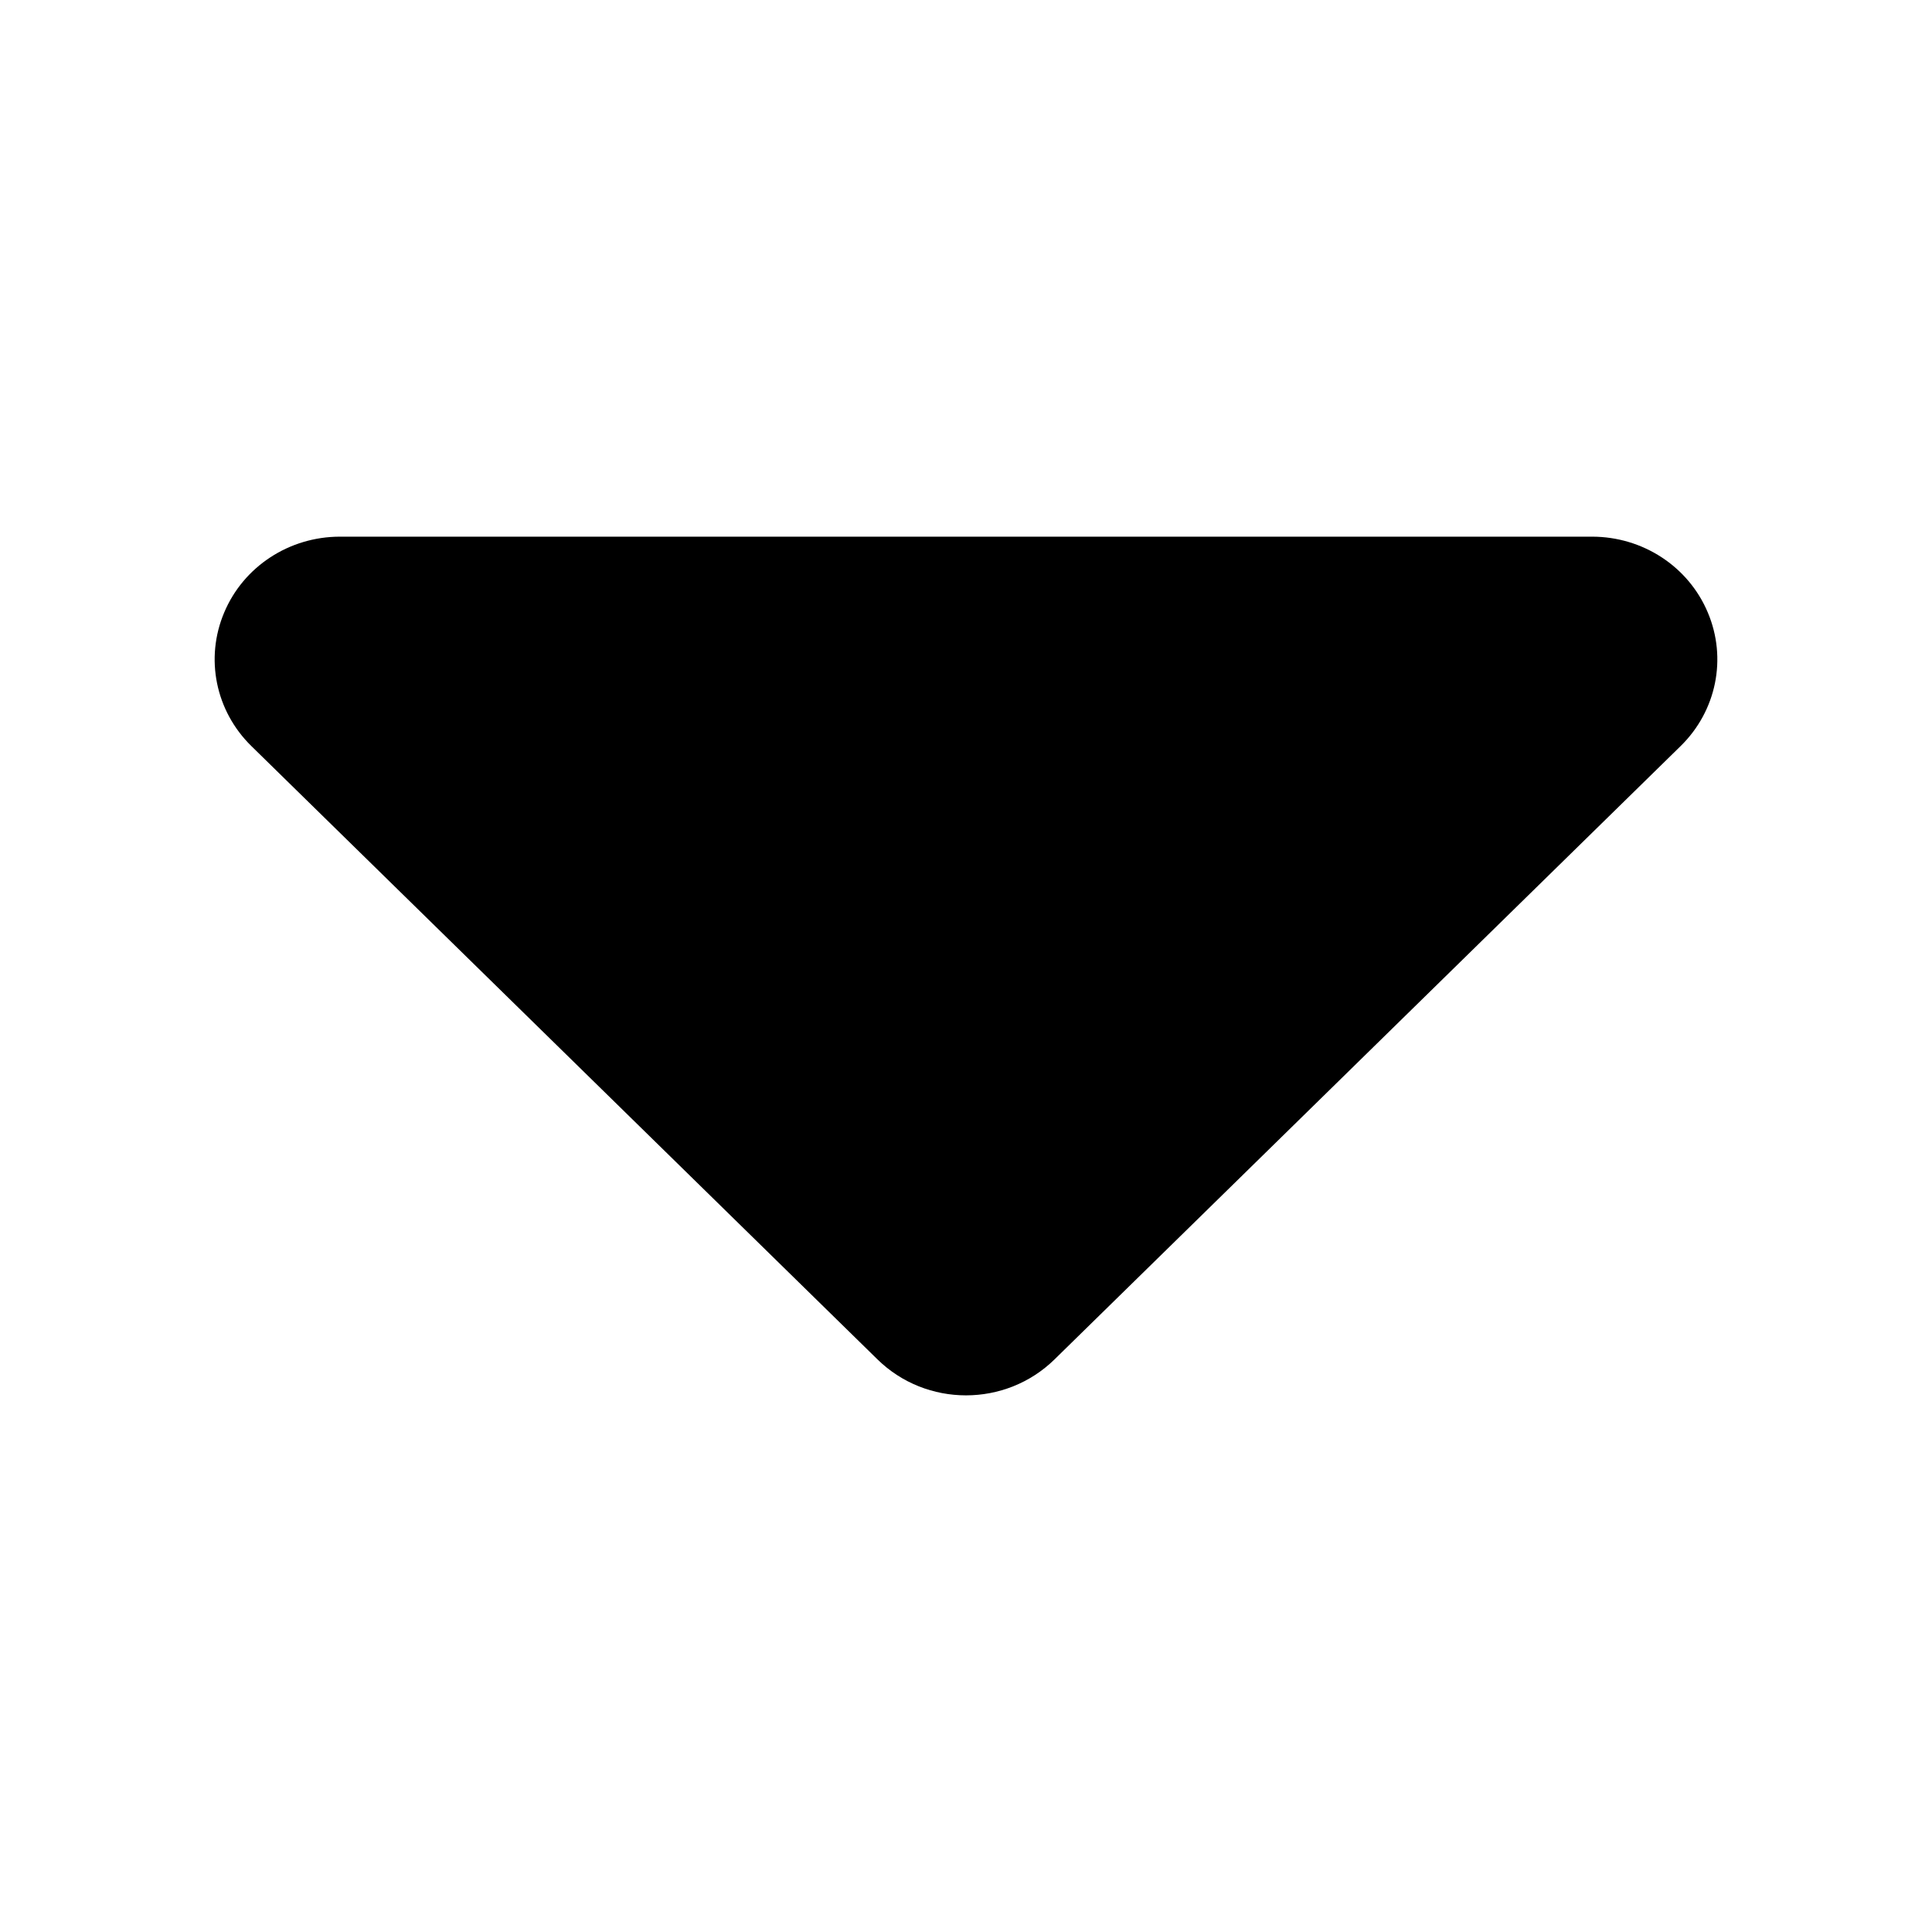
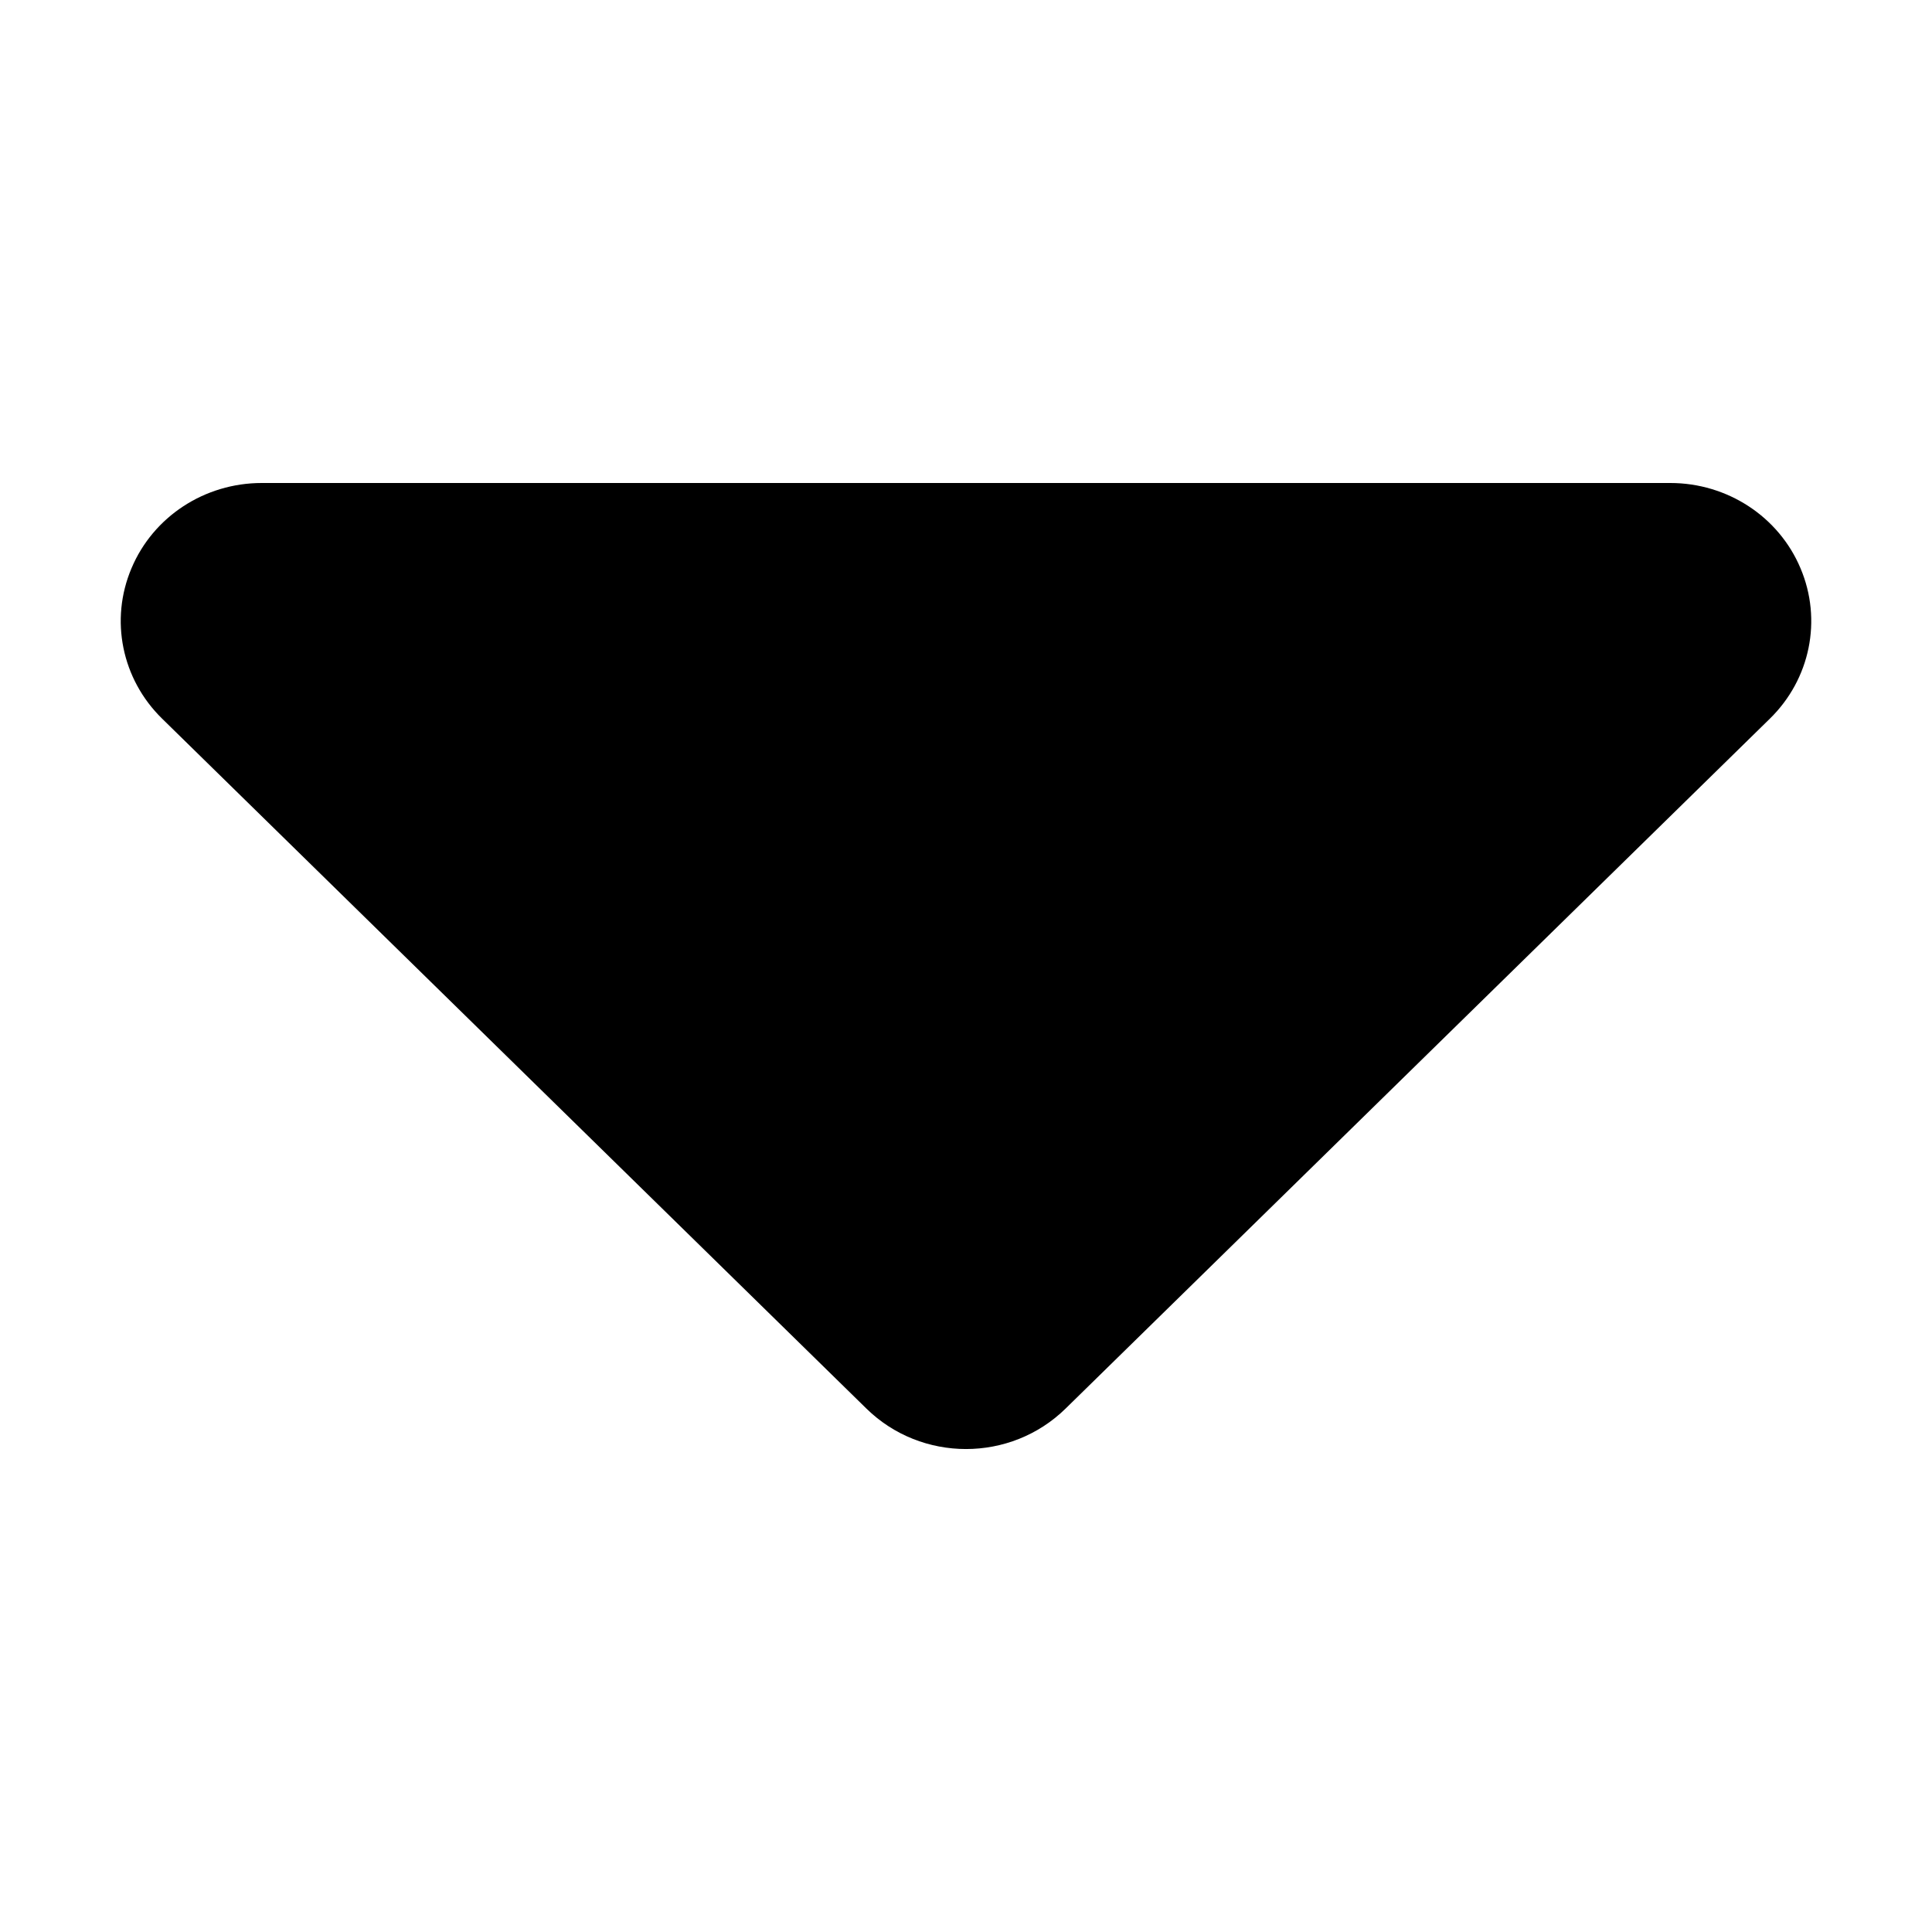
- <svg xmlns="http://www.w3.org/2000/svg" viewBox="3 7 18 18">
+ <svg xmlns="http://www.w3.org/2000/svg" viewBox="4 8 16 16">
  <defs>
    <clipPath id="wc-crop-zdown">
      <rect x="3" y="12" width="18" height="12" />
    </clipPath>
  </defs>
  <g clip-path="url(#wc-crop-zdown)">
    <path d="M5.089 12.706C5.269 12.278 5.695 12 6.167 12H9V5C9 4.448 9.448 4 10 4H14C14.552 4 15 4.448 15 5V12H17.833C18.305 12 18.731 12.278 18.911 12.706C19.092 13.133 18.992 13.624 18.658 13.951L12.825 19.665C12.369 20.112 11.631 20.112 11.175 19.665L5.342 13.951C5.008 13.624 4.908 13.133 5.089 12.706Z" />
  </g>
</svg>
